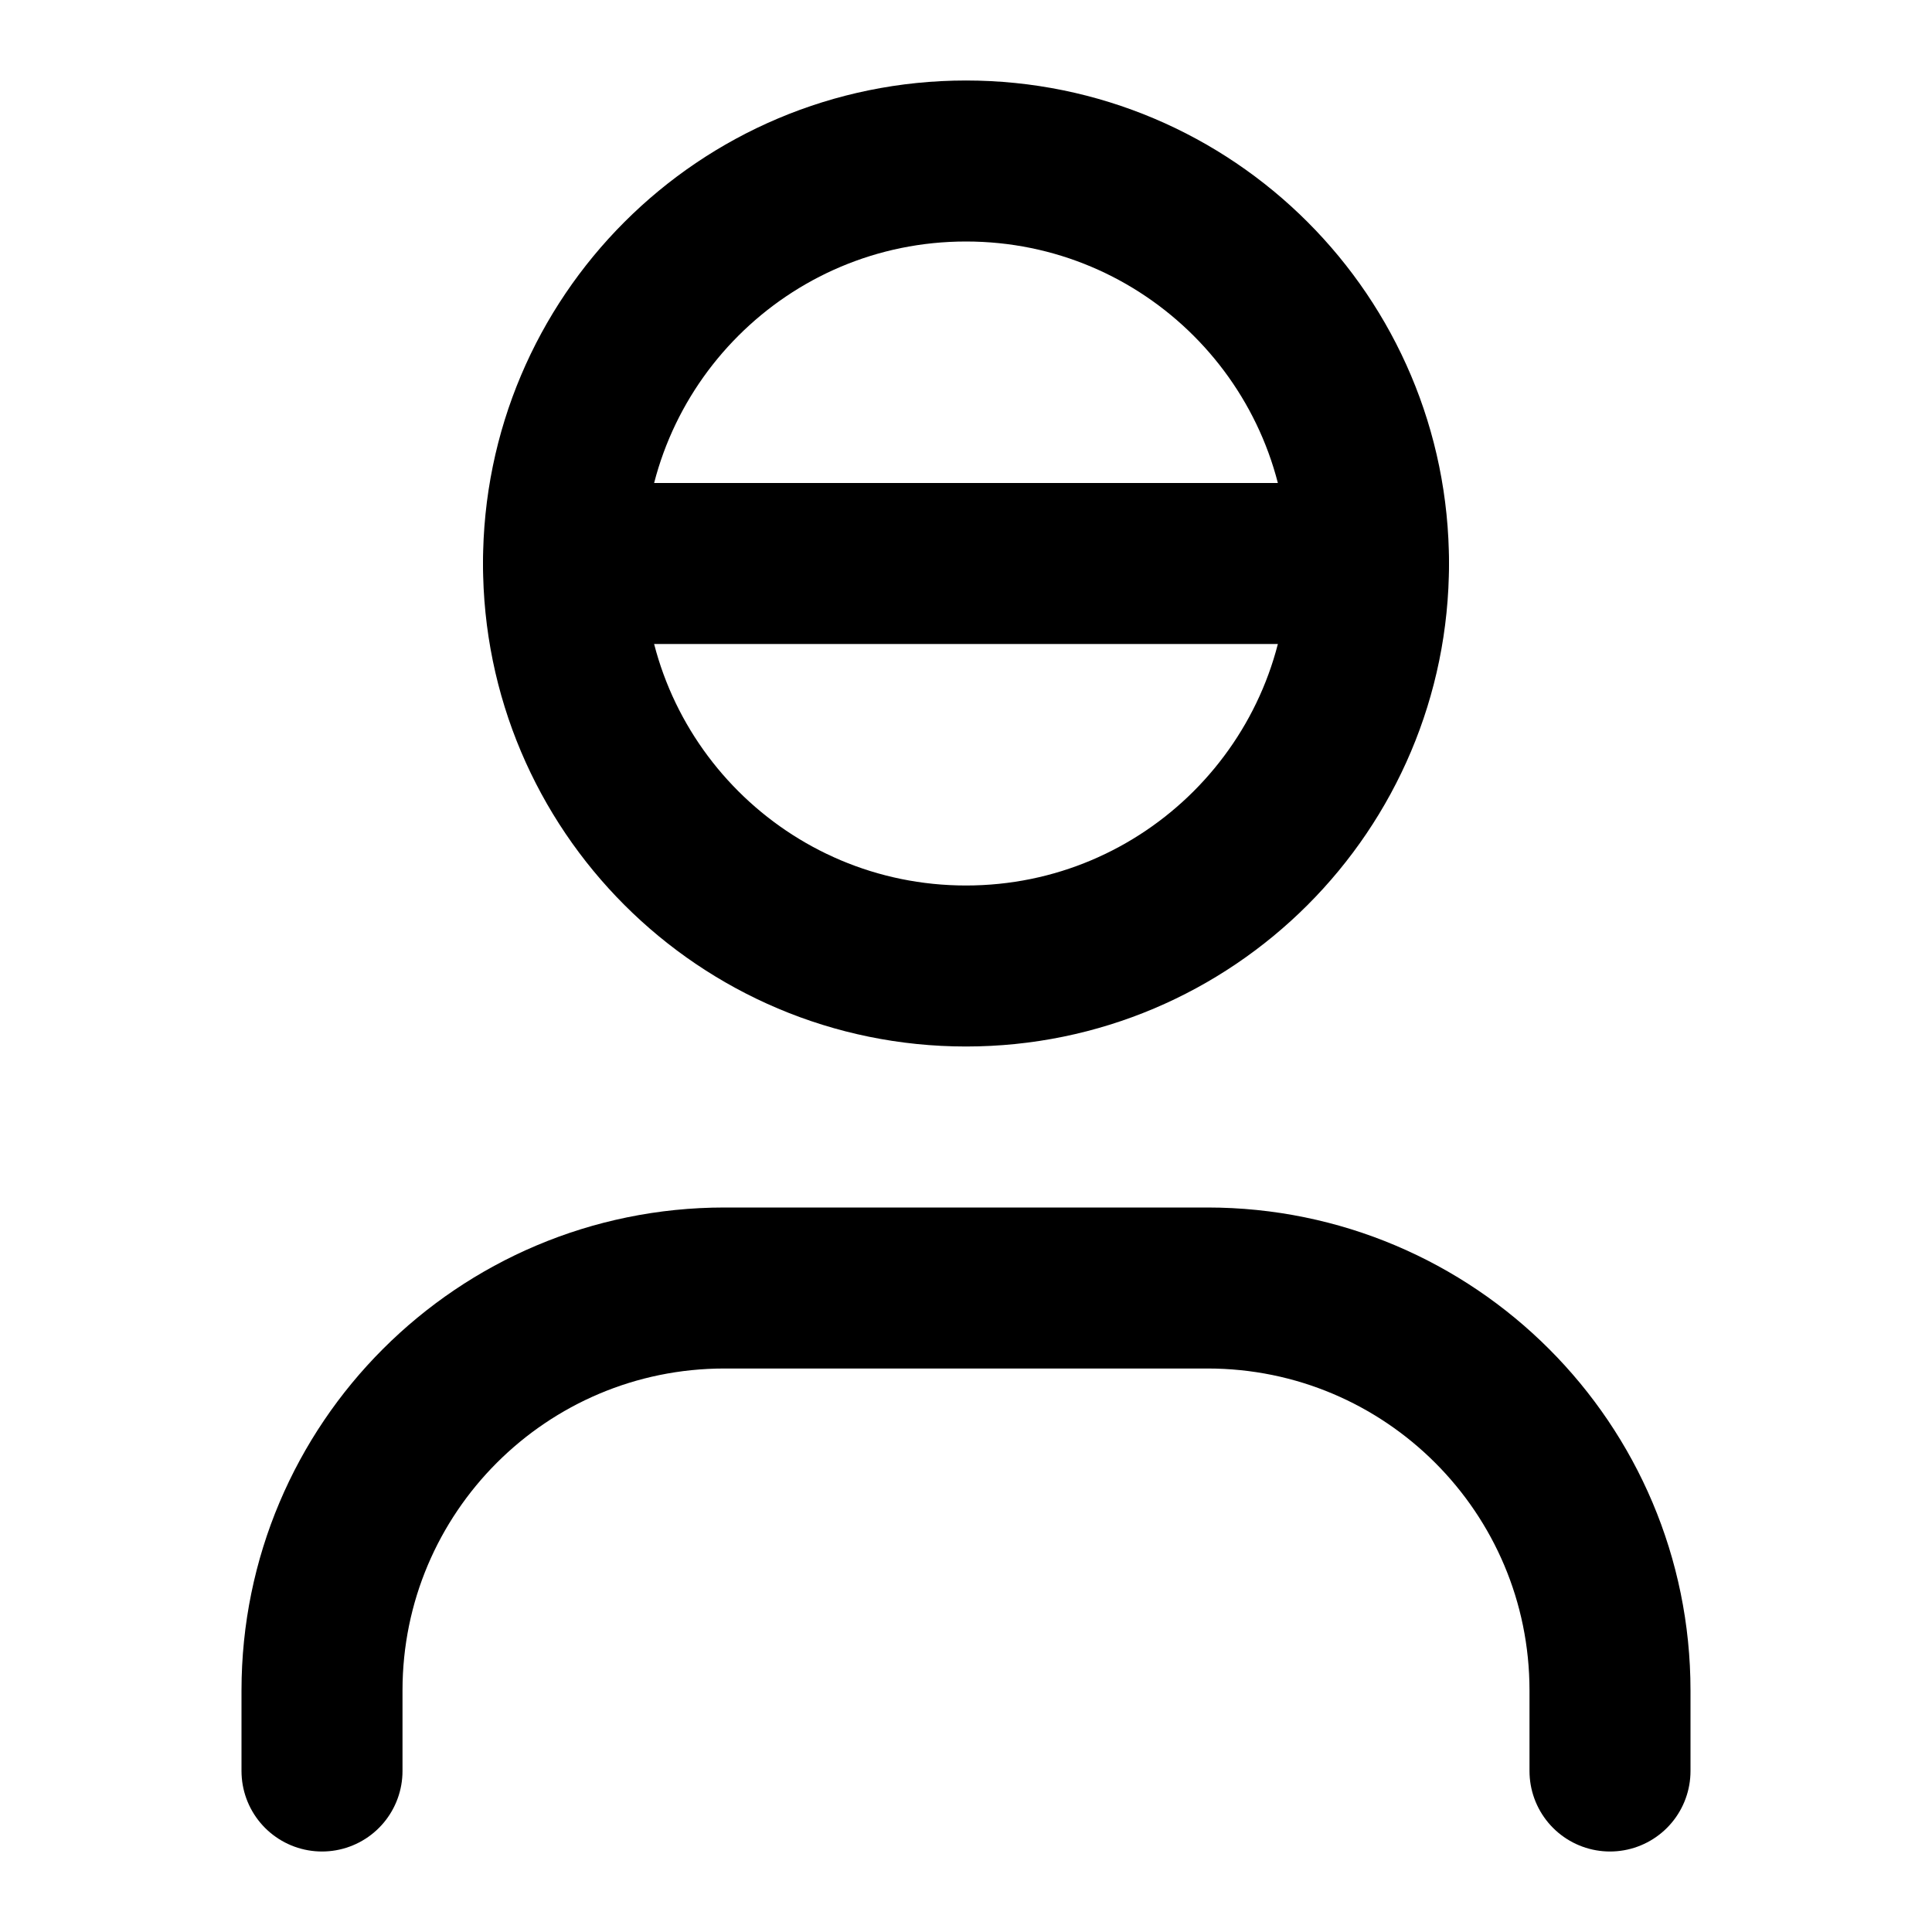
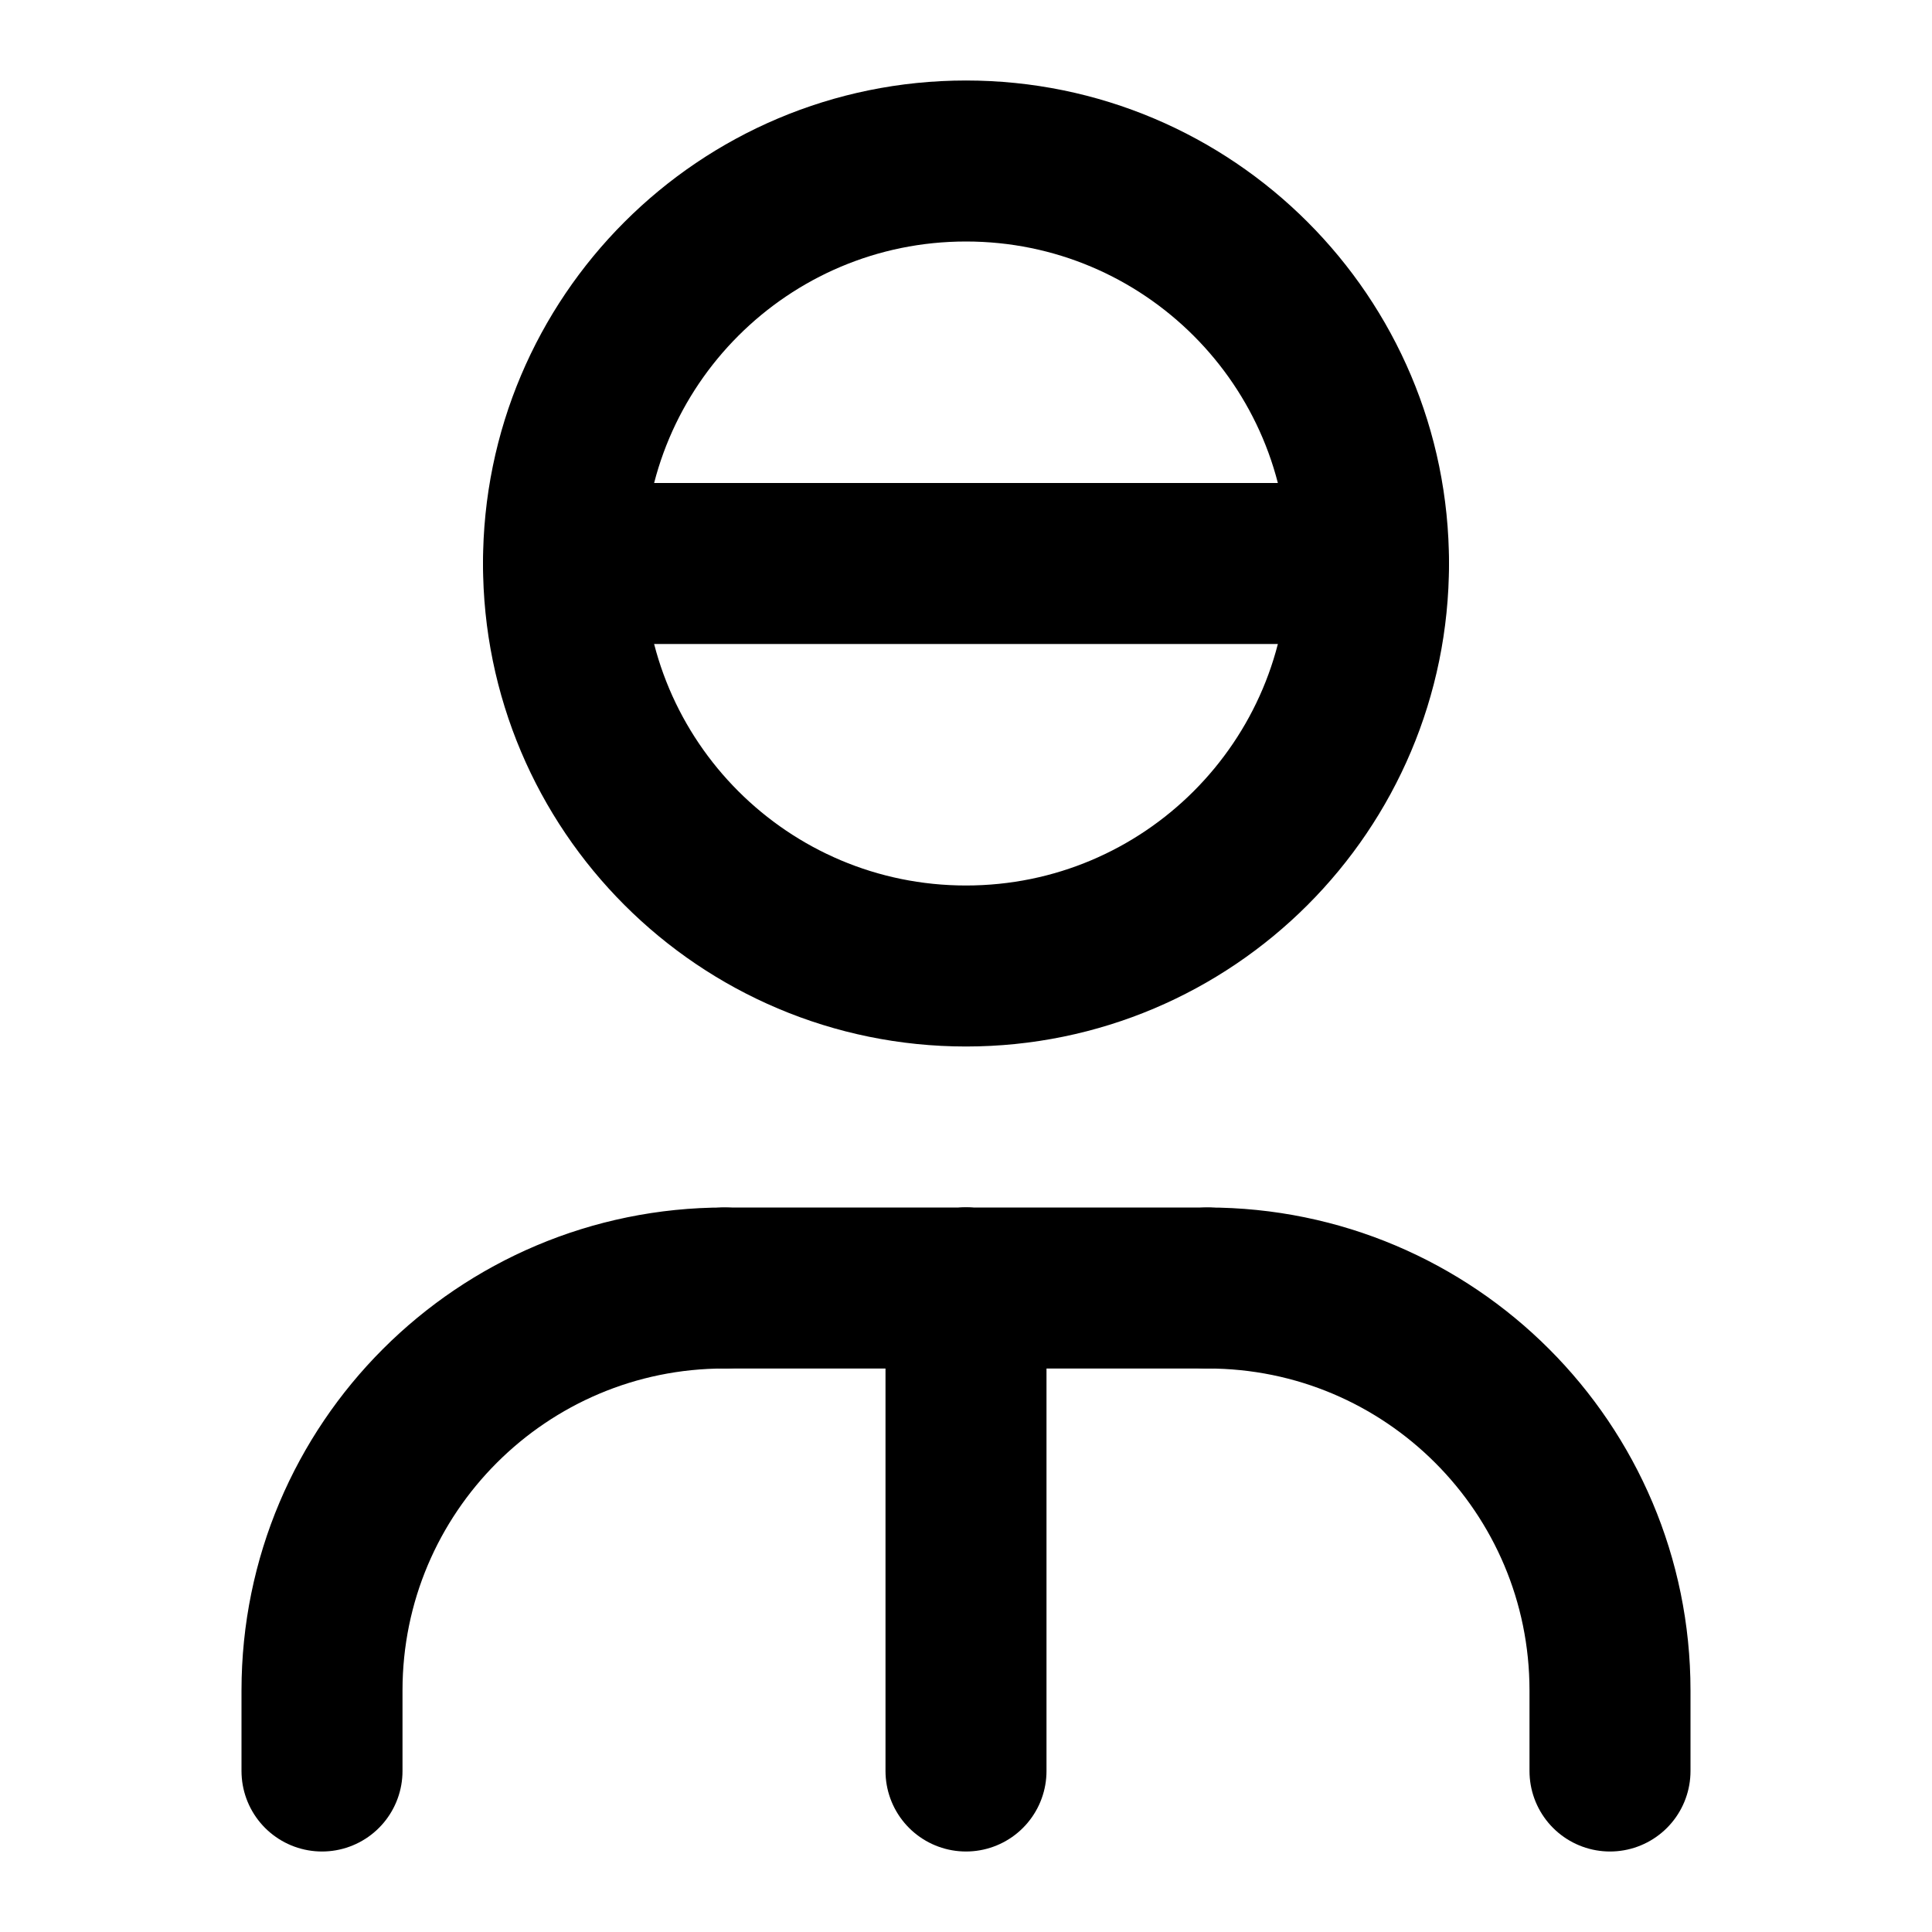
<svg xmlns="http://www.w3.org/2000/svg" width="48" height="48" viewBox="0 0 48 48" fill="none" stroke="currentColor" stroke-width="4" stroke-linecap="round" stroke-linejoin="round">
  <path id="head" d="M14 14A10 10 0 0 1 24 4A10 10 0 0 1 34 14A10 10 0 0 1 14 14Z" />
  <path id="brim" d="M14 14L34 14" />
-   <path id="body" d="M8 44L8 42A10 10 0 0 1 18 32L30 32A10 10 0 0 1 40 42L40 44" />
+   <path id="body-left" d="M8 44L8 42A10 10 0 0 1 18 32" />
+   <path id="body-top" d="M18 32L24 32" />
+   <path id="body-top-right" d="M24 32L30 32" />
+   <path id="body-right" d="M30 32A10 10 0 0 1 40 42L40 44" />
+   <path id="body-seam" d="M24 32L24 44" />
</svg>
